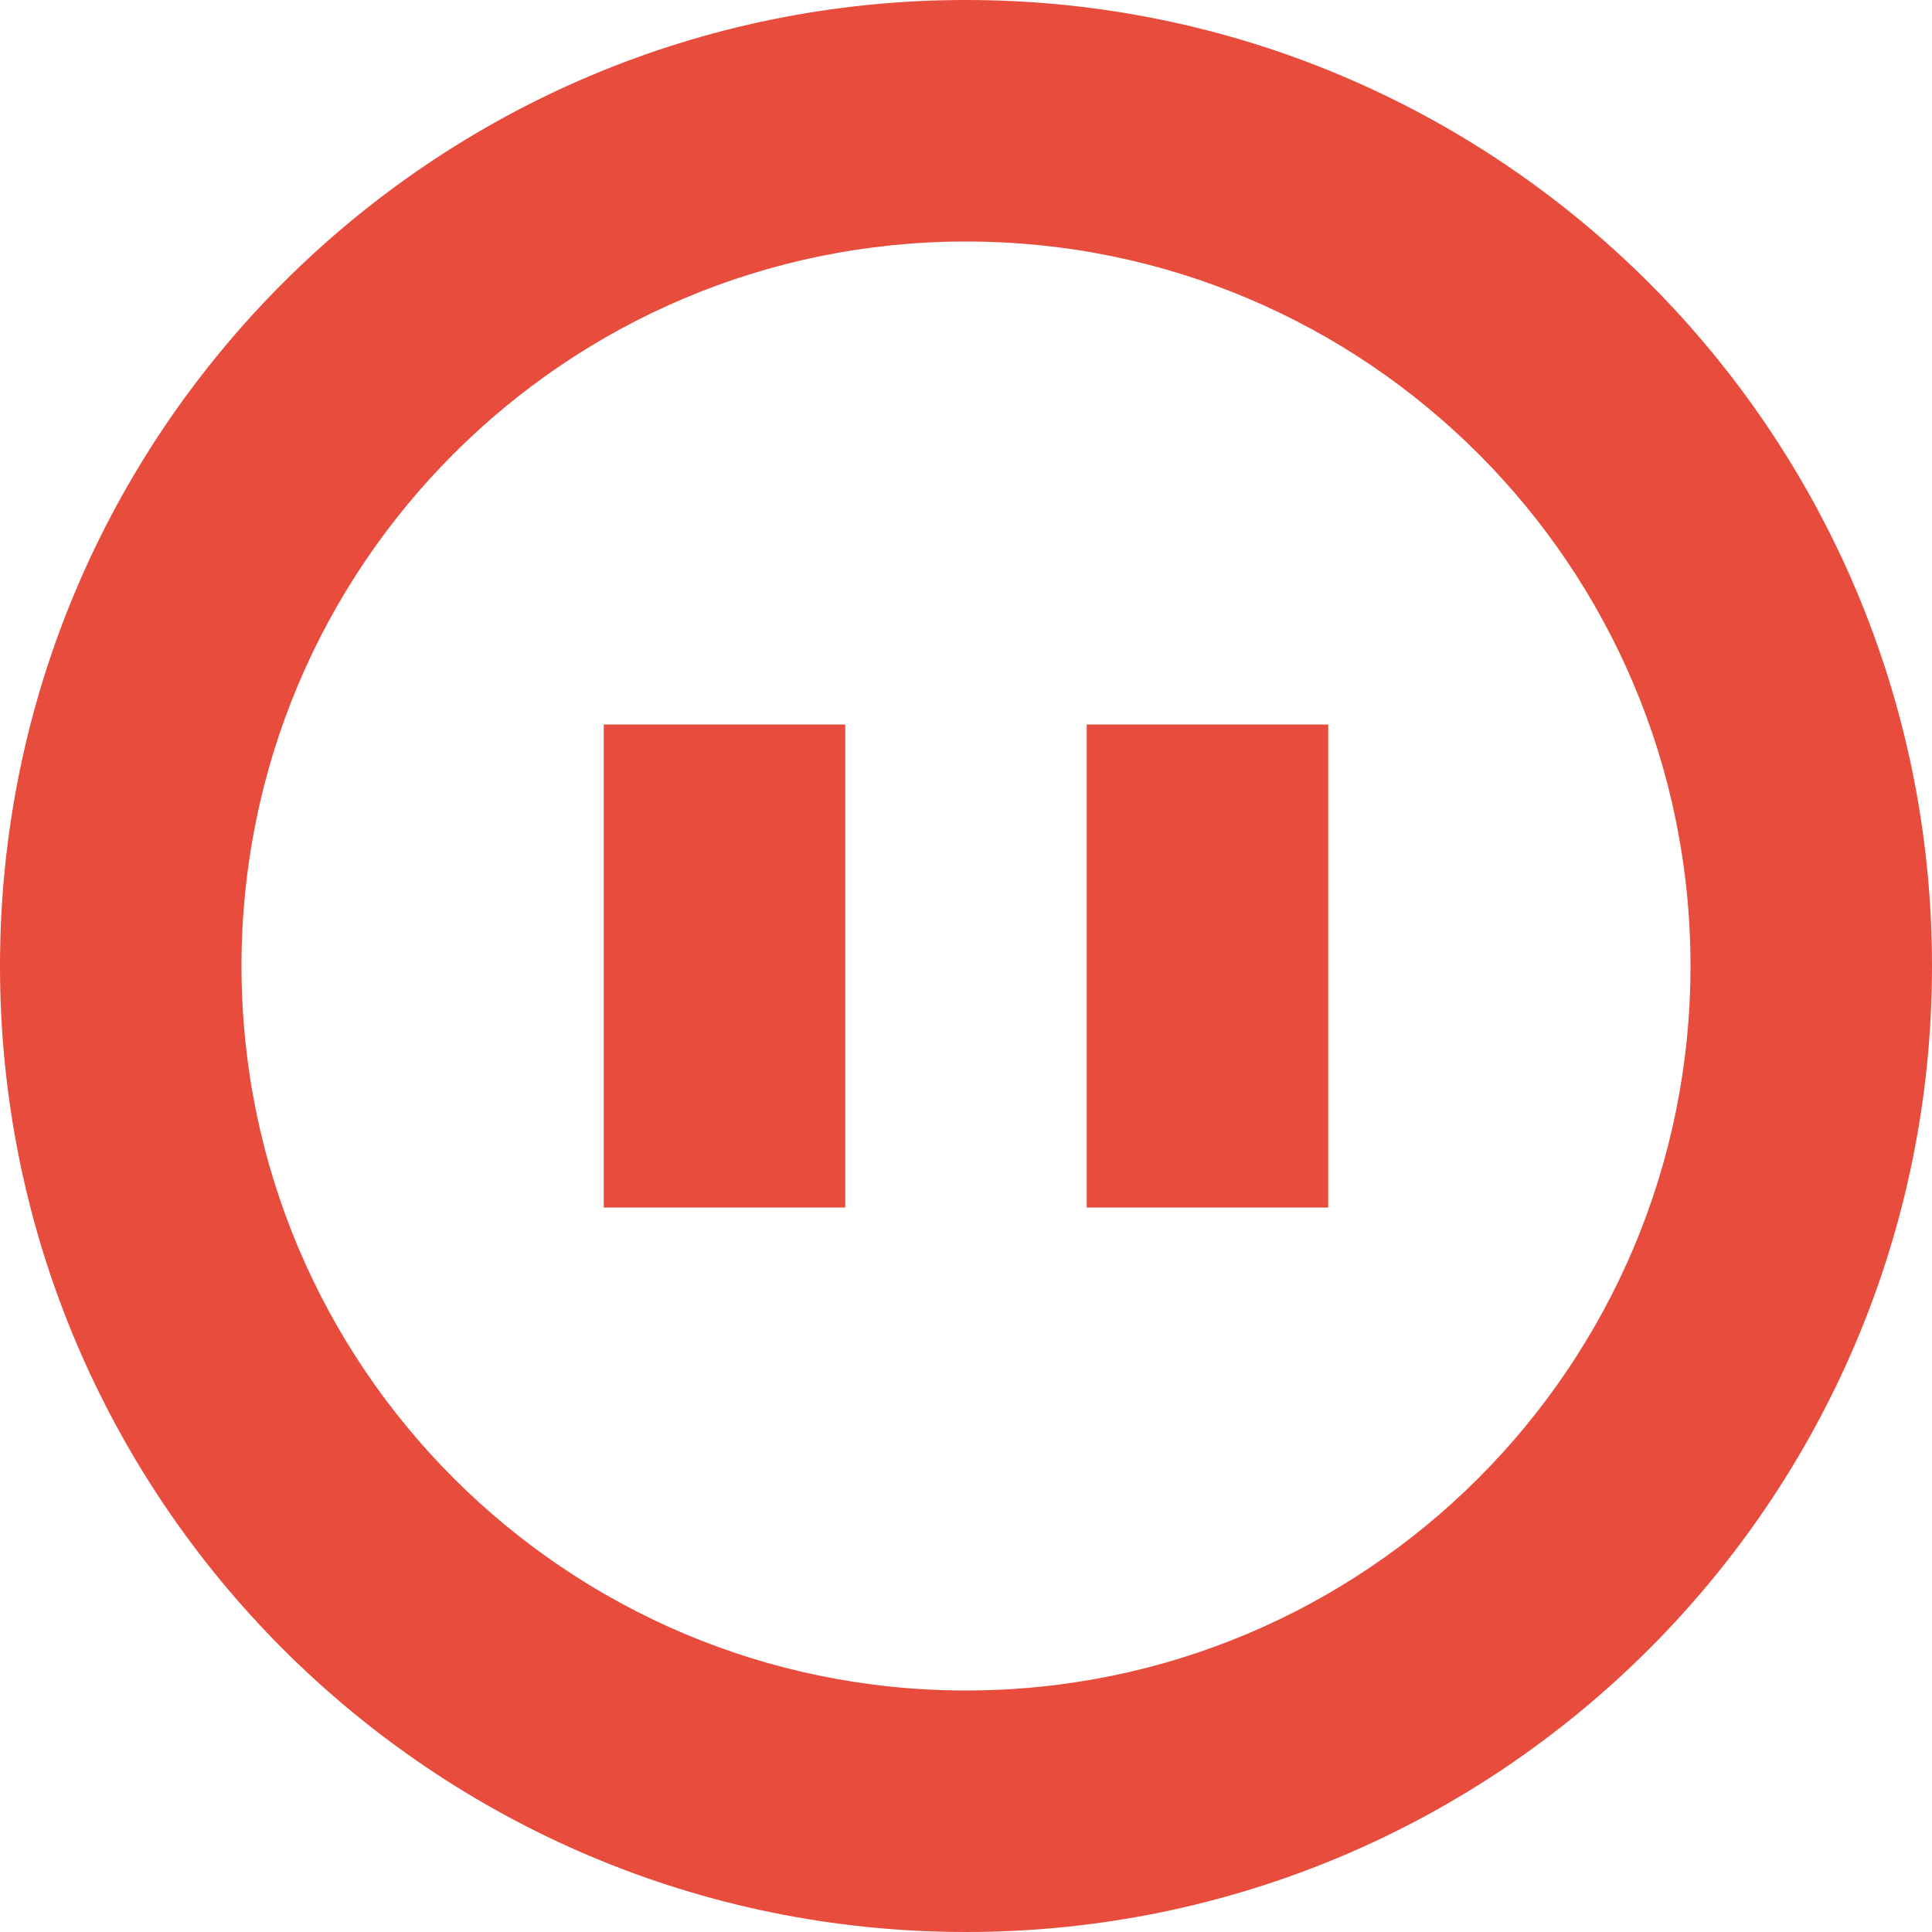
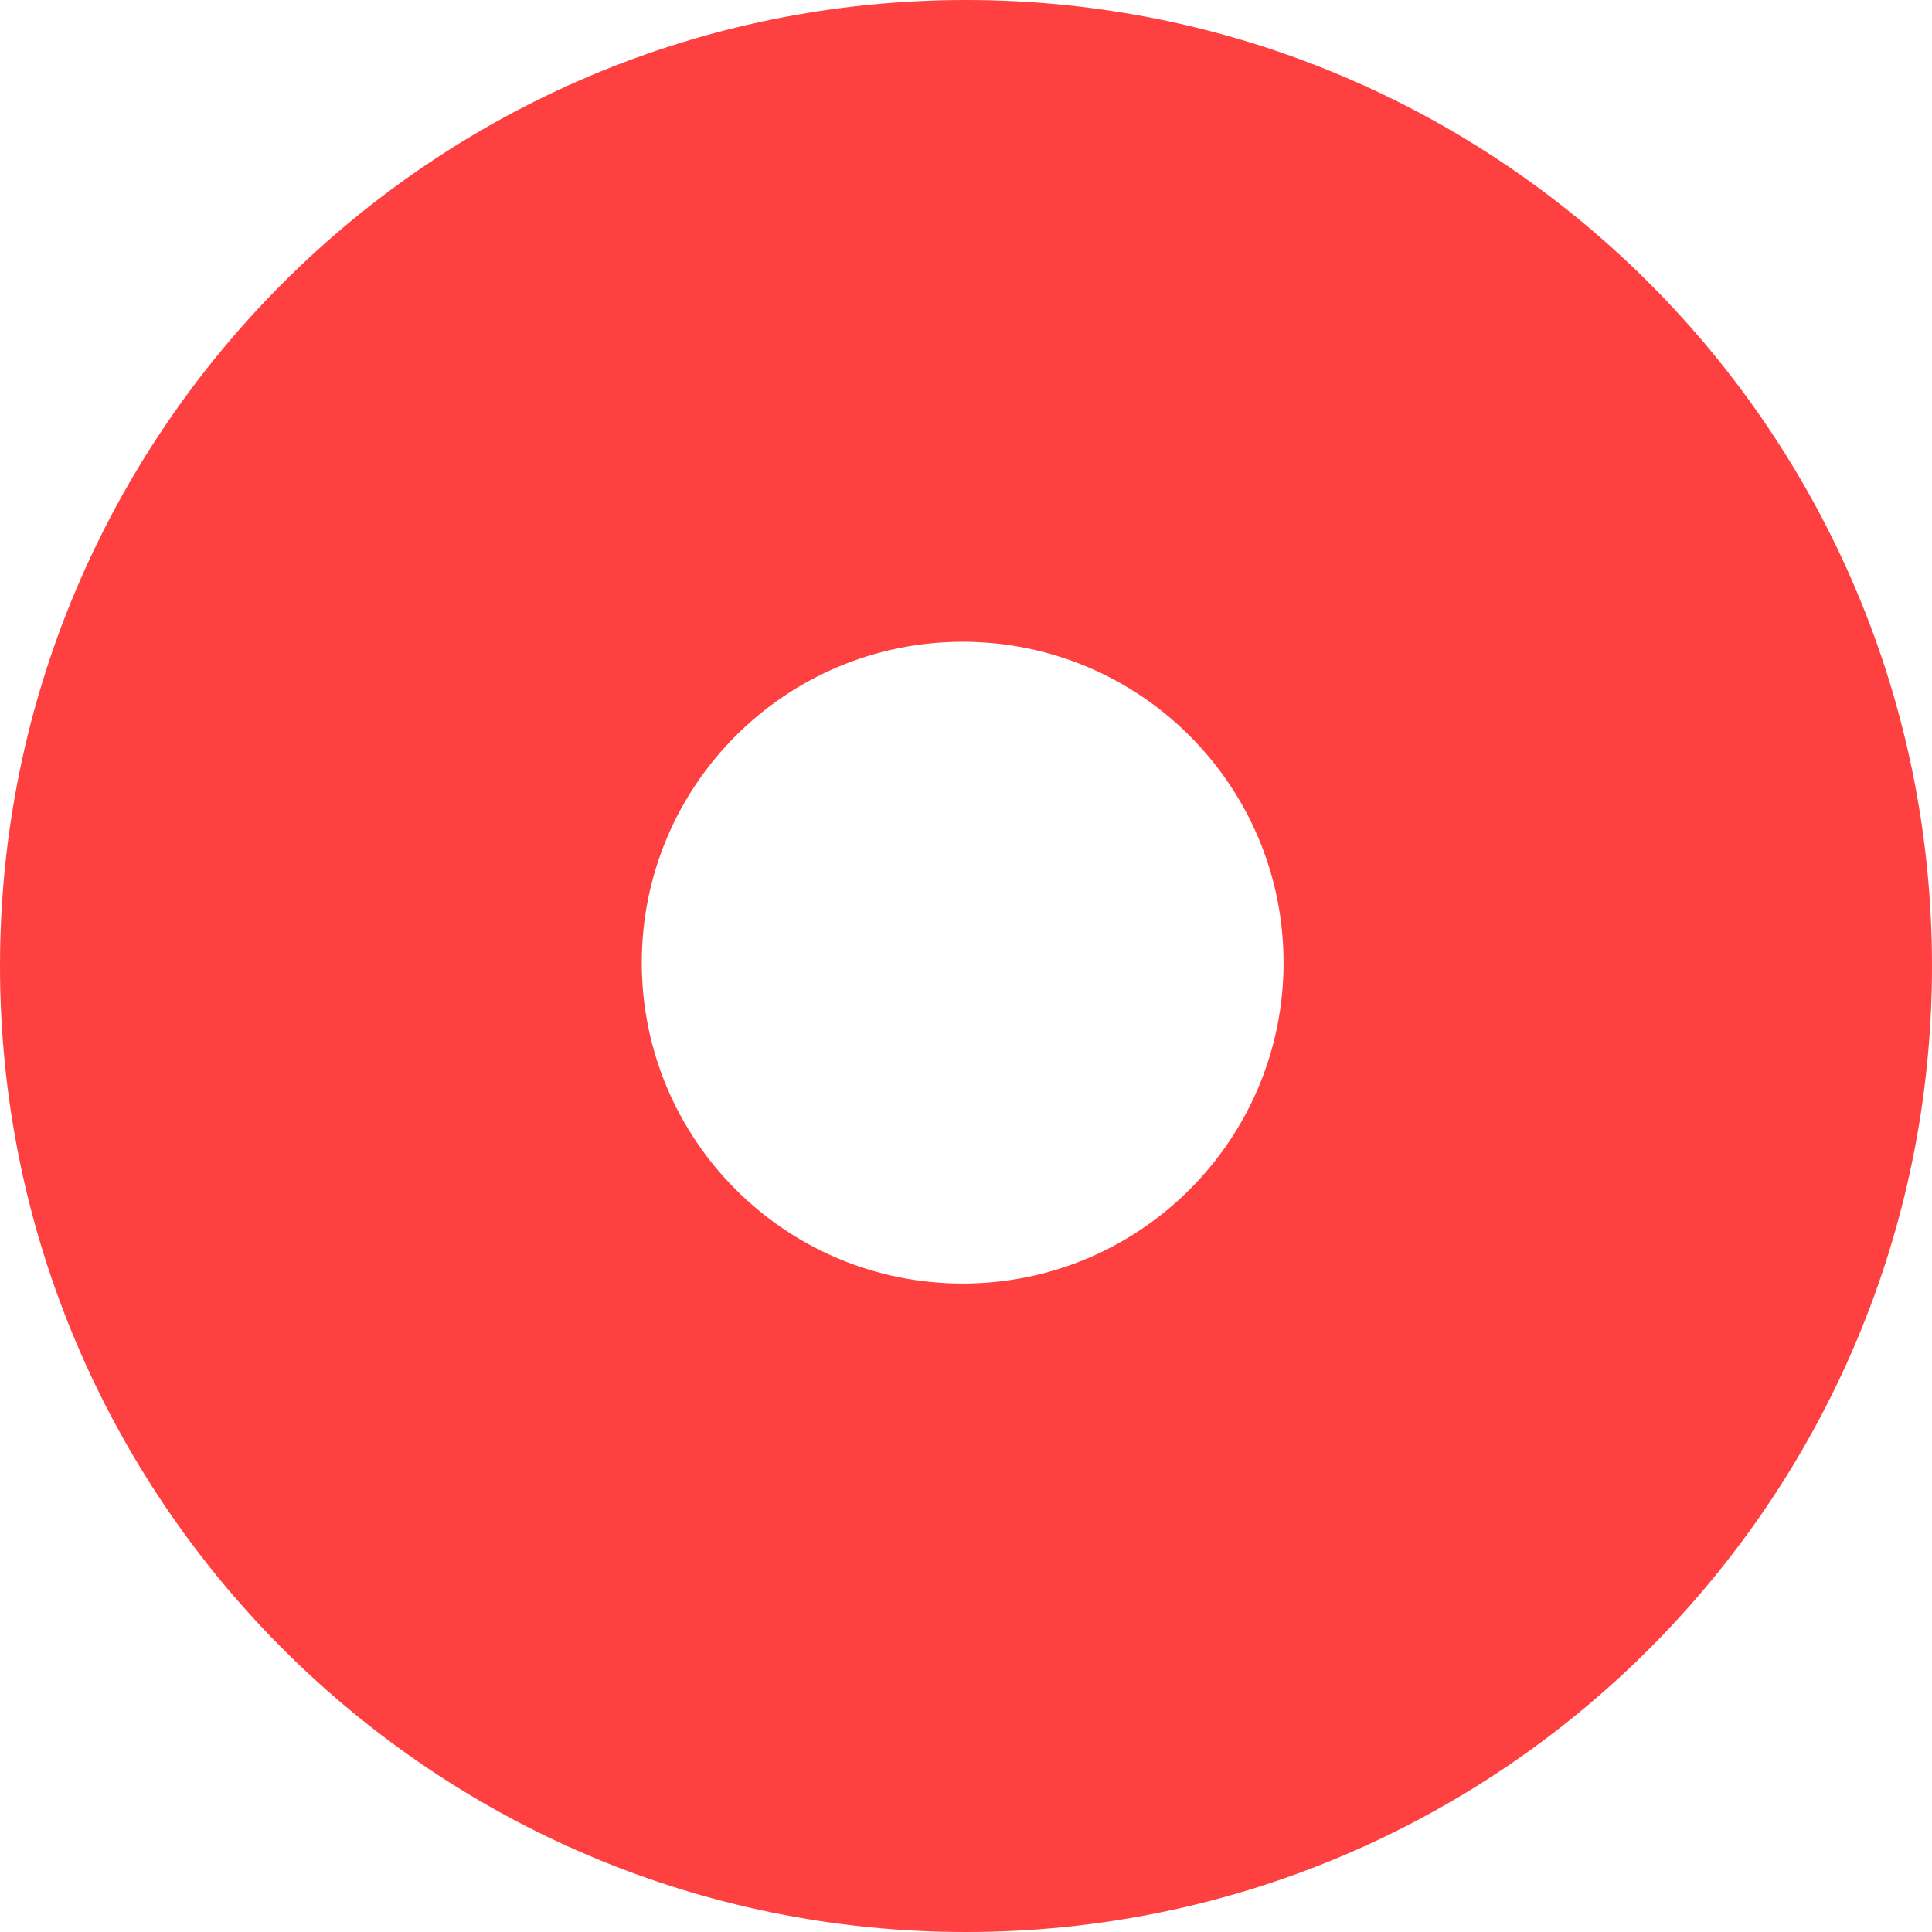
- <svg xmlns="http://www.w3.org/2000/svg" width="512" height="512" viewBox="0 0 512 512">
-   <path fill="#e74c3c" d="m256,0c-141.375,0-256,114.609-256,256 0,141.375 114.625,256 256,256 141.375,0 256-114.625 256-256 0-141.391-114.625-256-256-256zm0,448c-106.031,0-192-85.969-192-192 0-106.031 85.969-192 192-192 106.03,0 192,85.969 192,192 0,106.031-85.969,192-192,192zm-96-128h64v-128h-64v128zm128,0h64v-128h-64v128z" />
+ <svg xmlns="http://www.w3.org/2000/svg" version="1.1" id="Ebene_1" x="0px" y="0px" width="512px" height="512px" viewBox="0 0 512 512" enable-background="new 0 0 512 512" xml:space="preserve">
+   <path fill="#FF4040" d="M256,0C114.625,0,0,114.609,0,256c0,141.375,114.625,256,256,256s256-114.625,256-256  C512,114.609,397.375,0,256,0z M255.118,340.157c-46.966,0-85.039-38.073-85.039-85.039c0-46.966,38.073-85.039,85.039-85.039  s85.039,38.073,85.039,85.039C340.157,302.084,302.084,340.157,255.118,340.157z" />
</svg>
